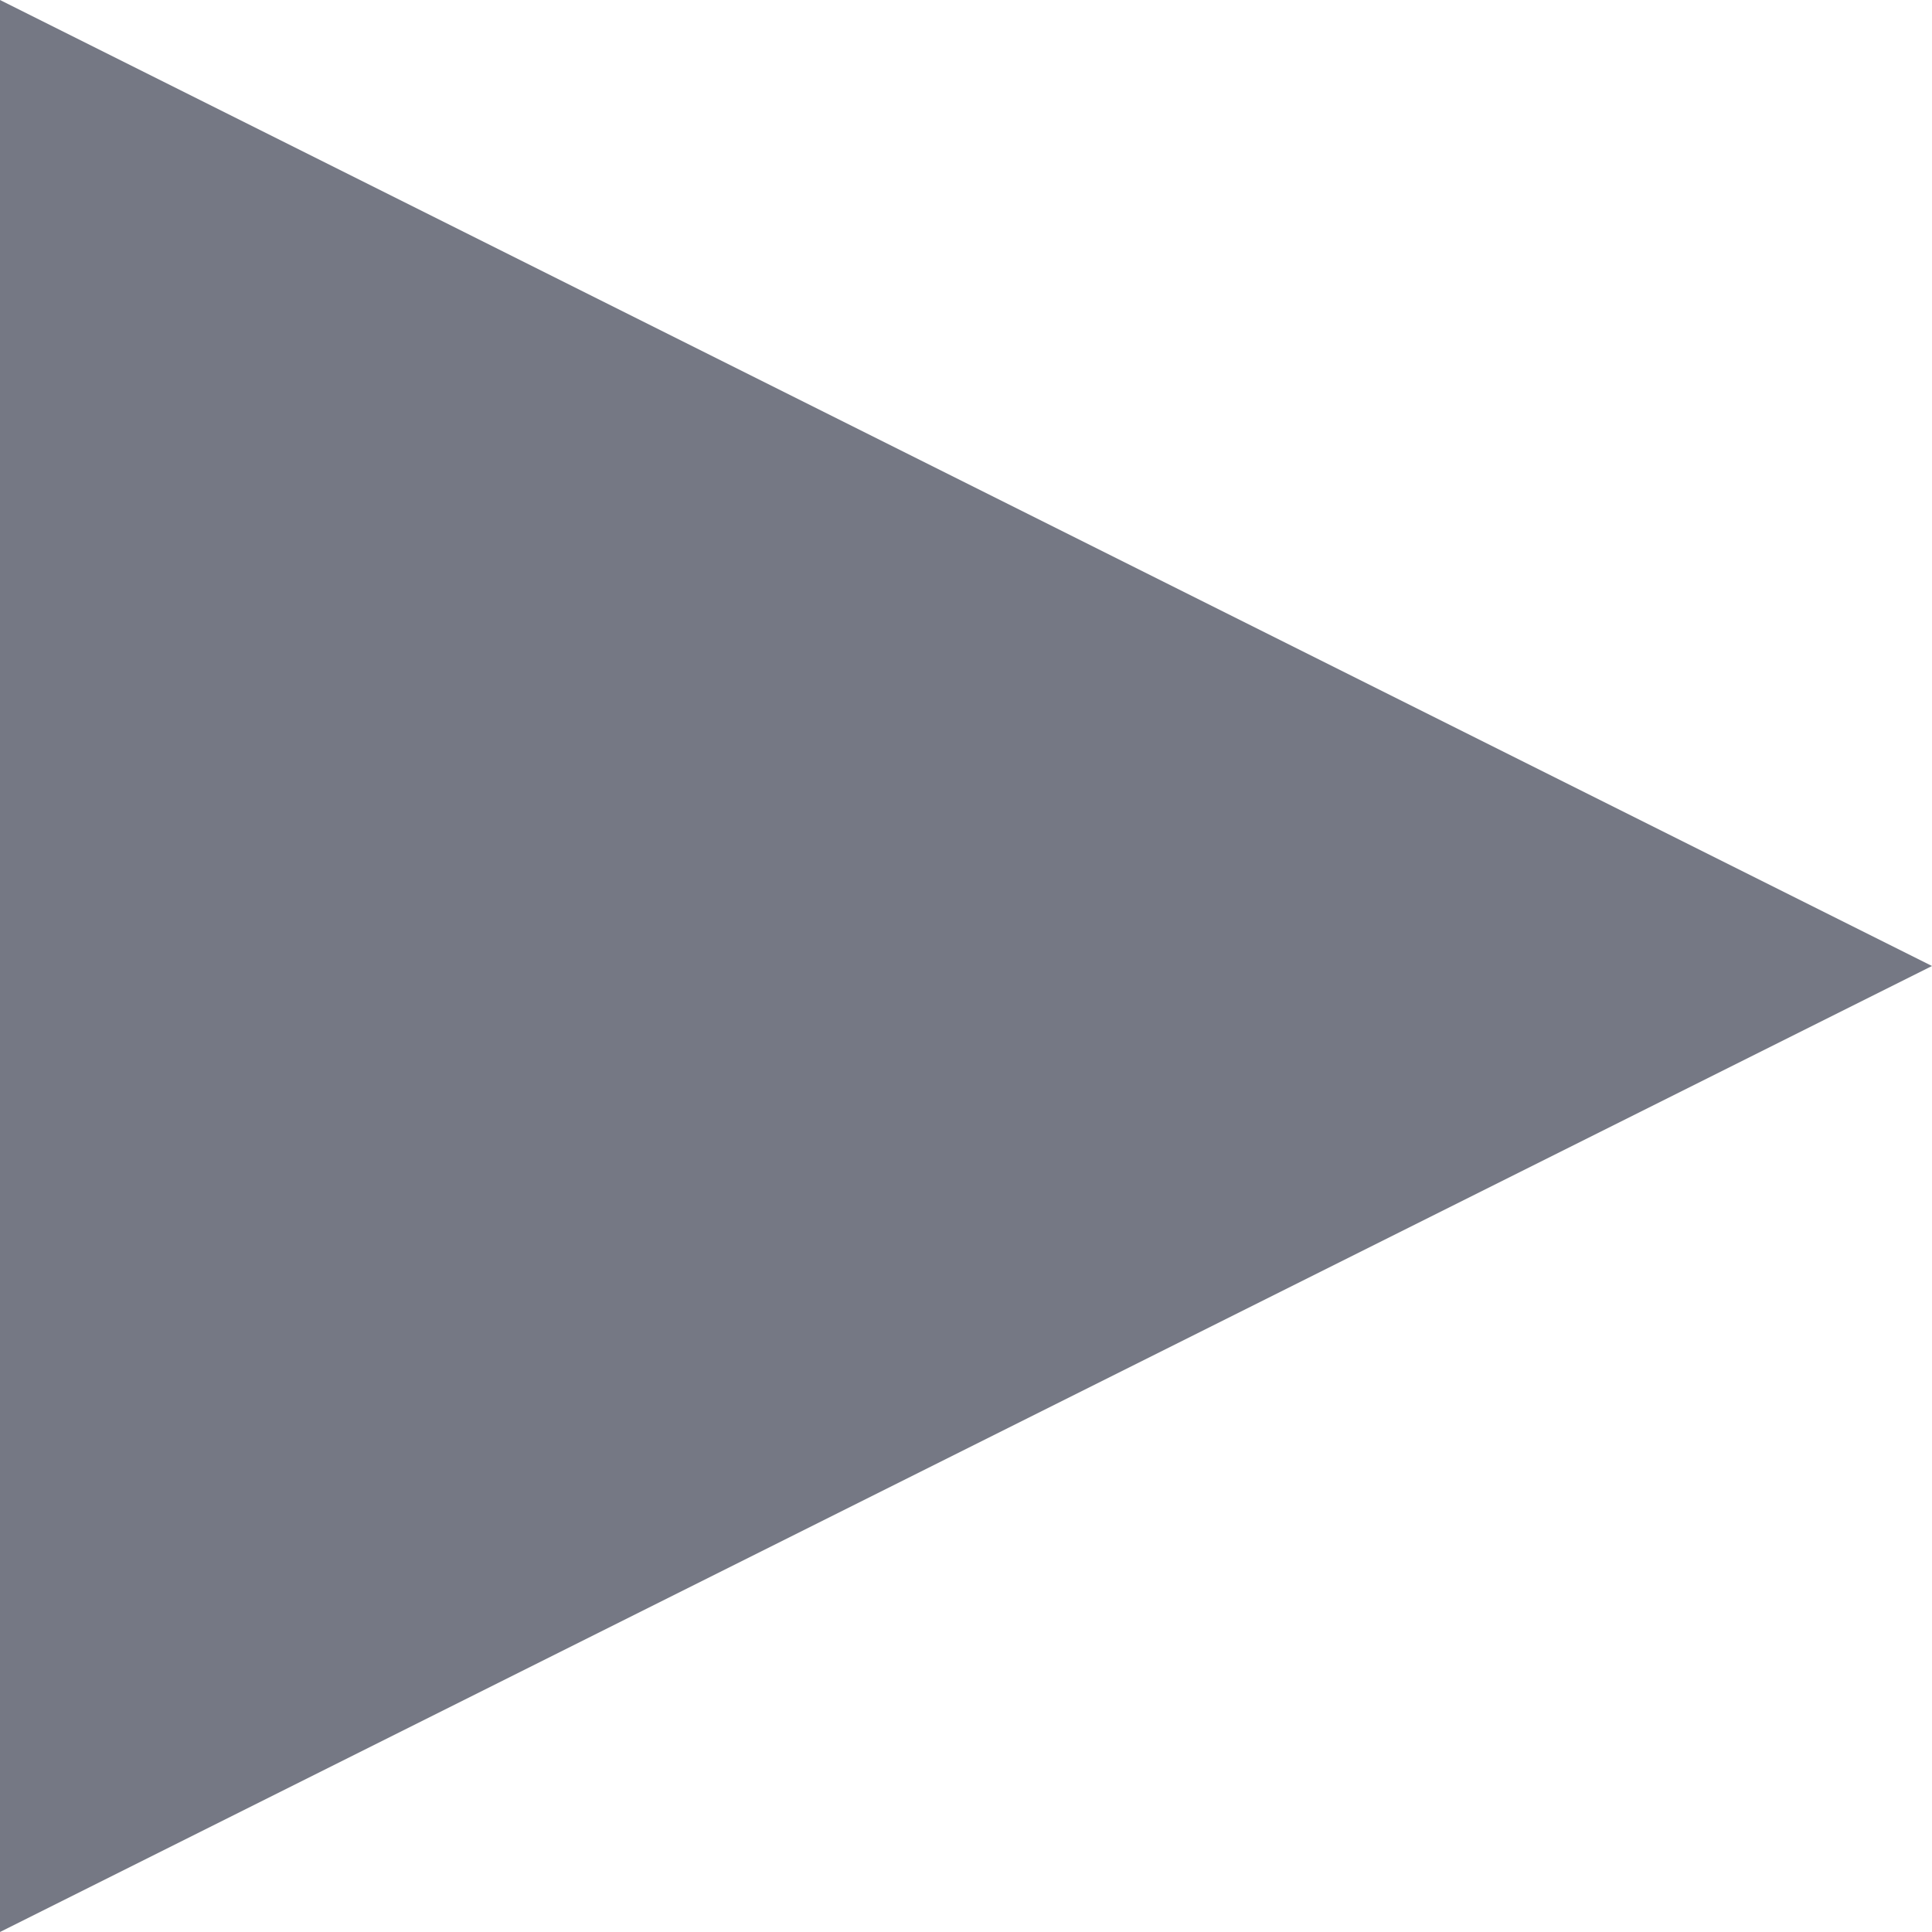
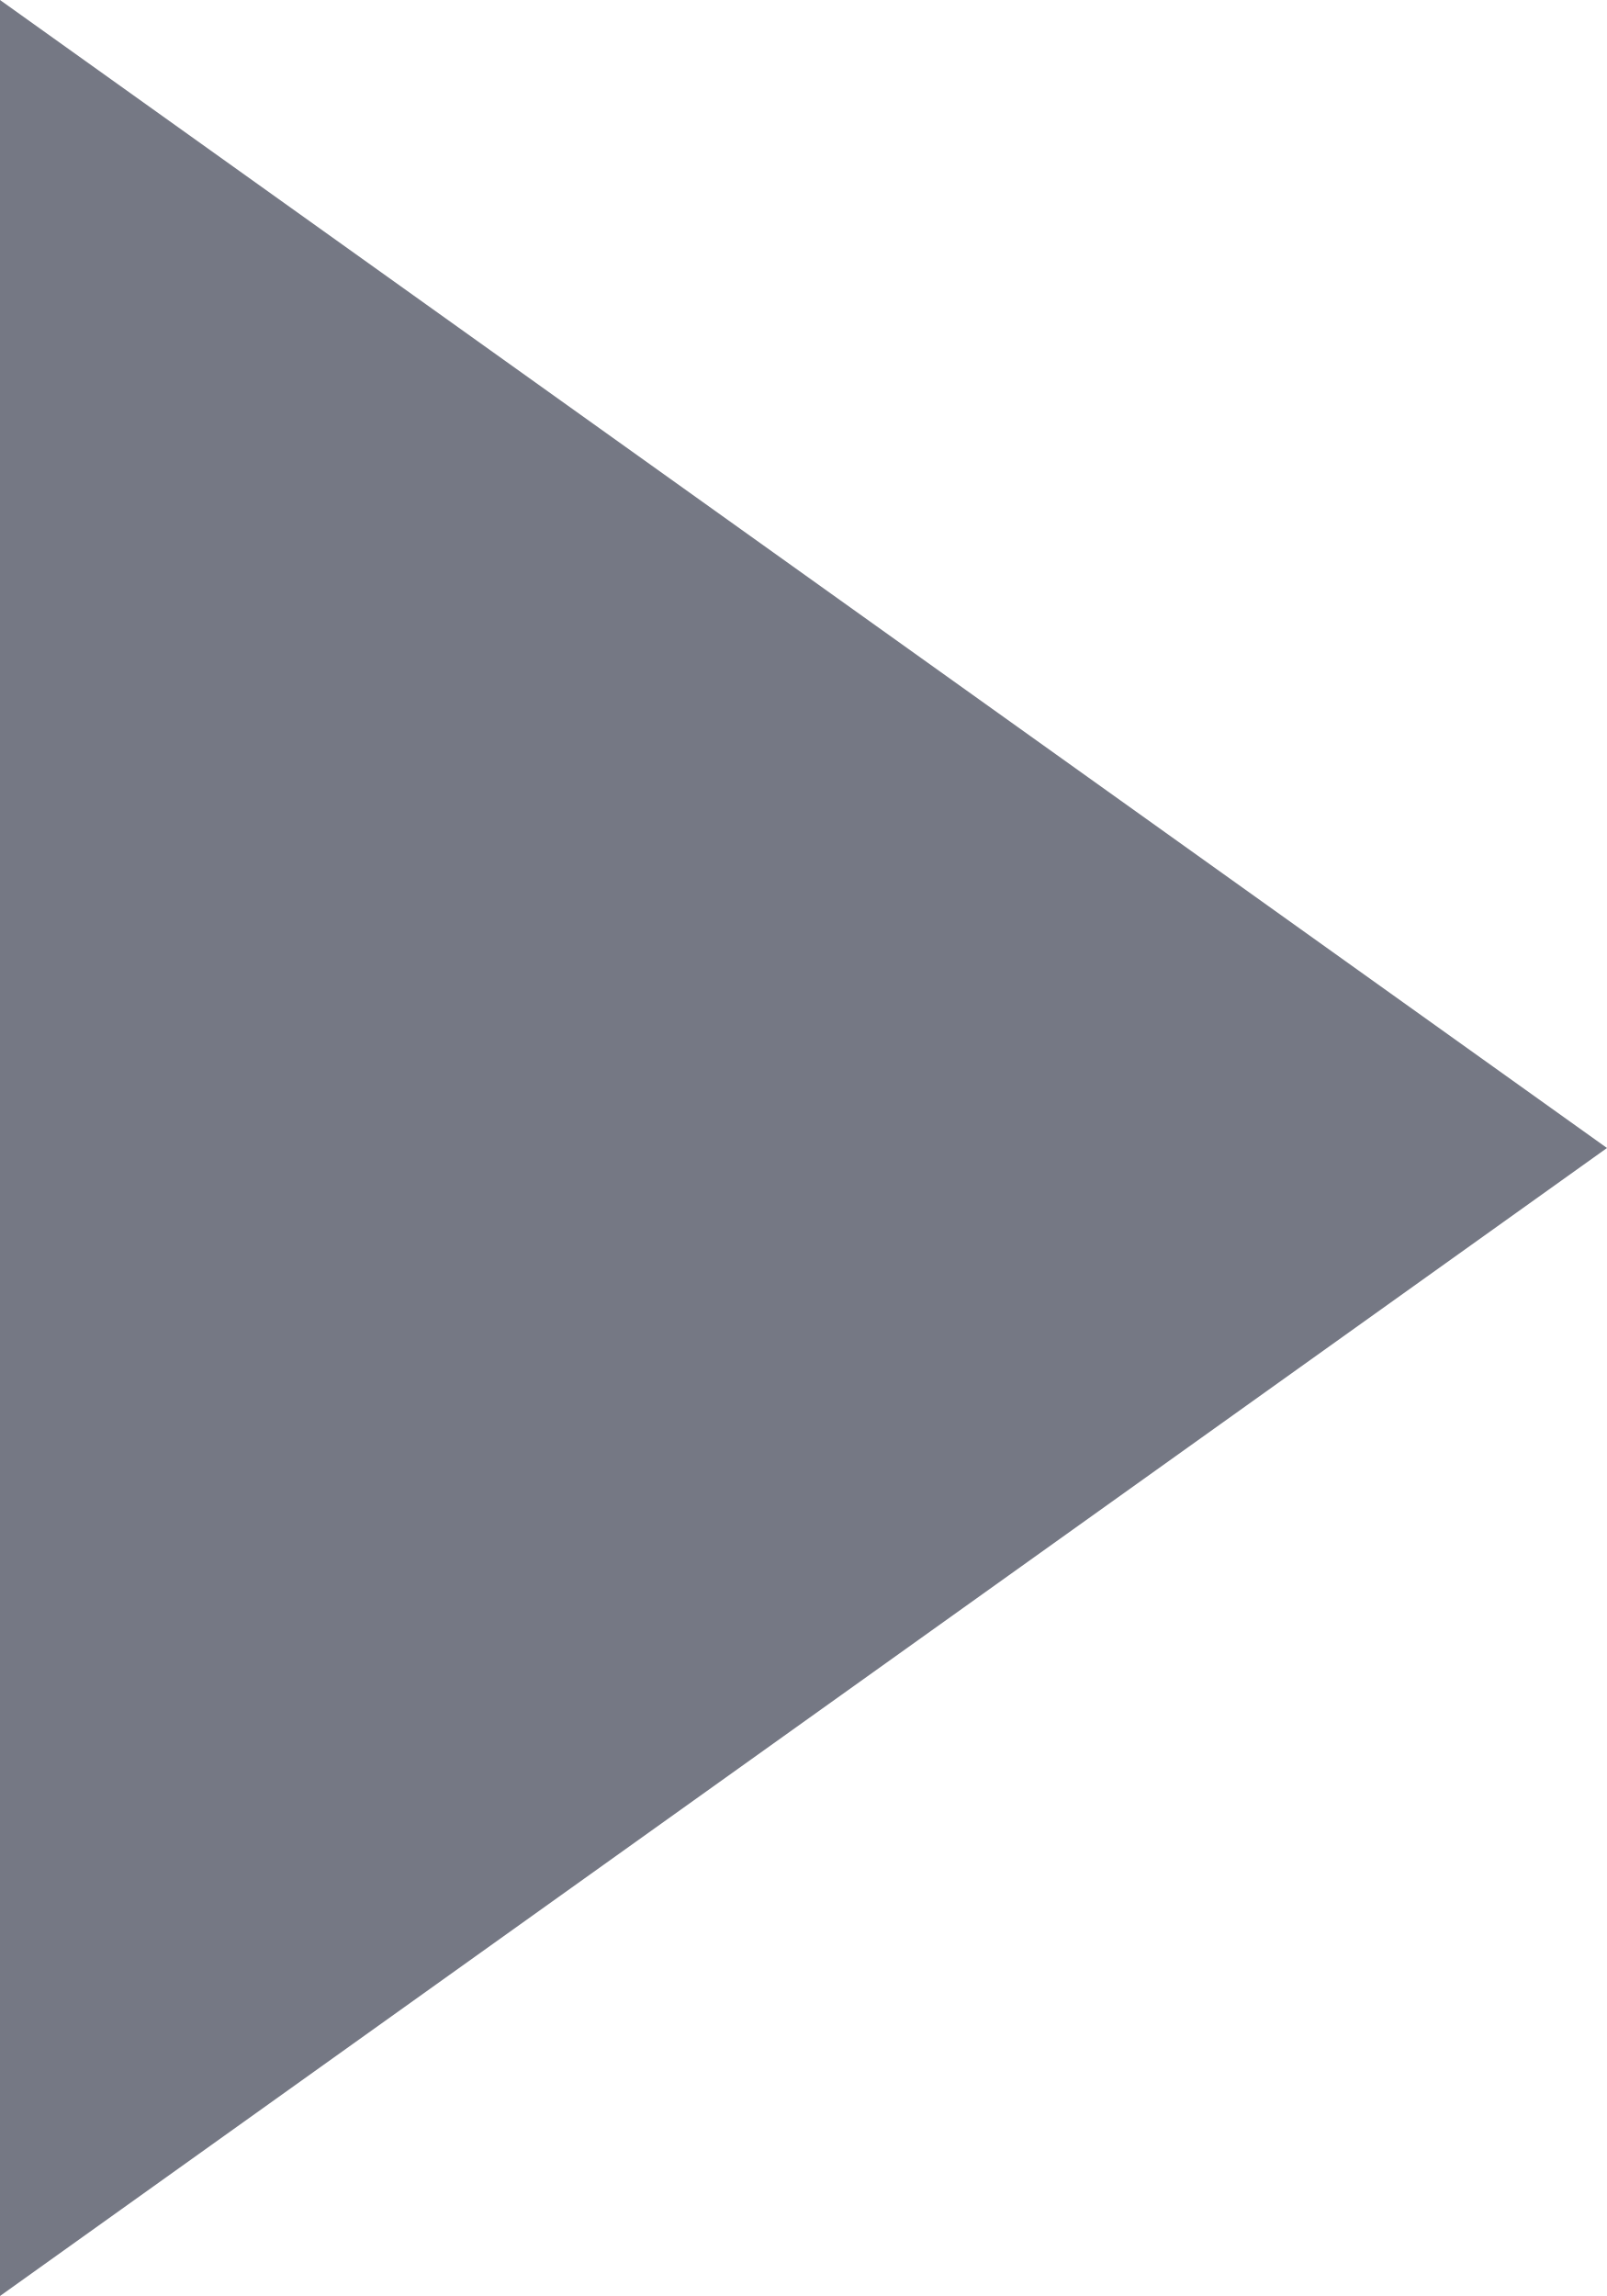
- <svg xmlns="http://www.w3.org/2000/svg" width="10px" height="10px" viewBox="0 0 10 10" version="1.1">
+ <svg xmlns="http://www.w3.org/2000/svg" width="7px" height="10px" viewBox="0 0 7 10" version="1.1">
  <defs />
-   <g id="Page-1" stroke="none" stroke-width="1" fill="none" fill-rule="evenodd">
-     <path d="M0,0 L7.40148683e-16,10 L10,5 L0,0 Z" id="Path-133" fill="#757884" />
+   <g id="Welcome" stroke="none" stroke-width="1" fill="none" fill-rule="evenodd">
+     <g id="Desktop" transform="translate(-249, -71)" fill="#757884">
+       <polygon id="Path-133-Copy" points="249 71 249 81 256 76" />
+     </g>
  </g>
</svg>
